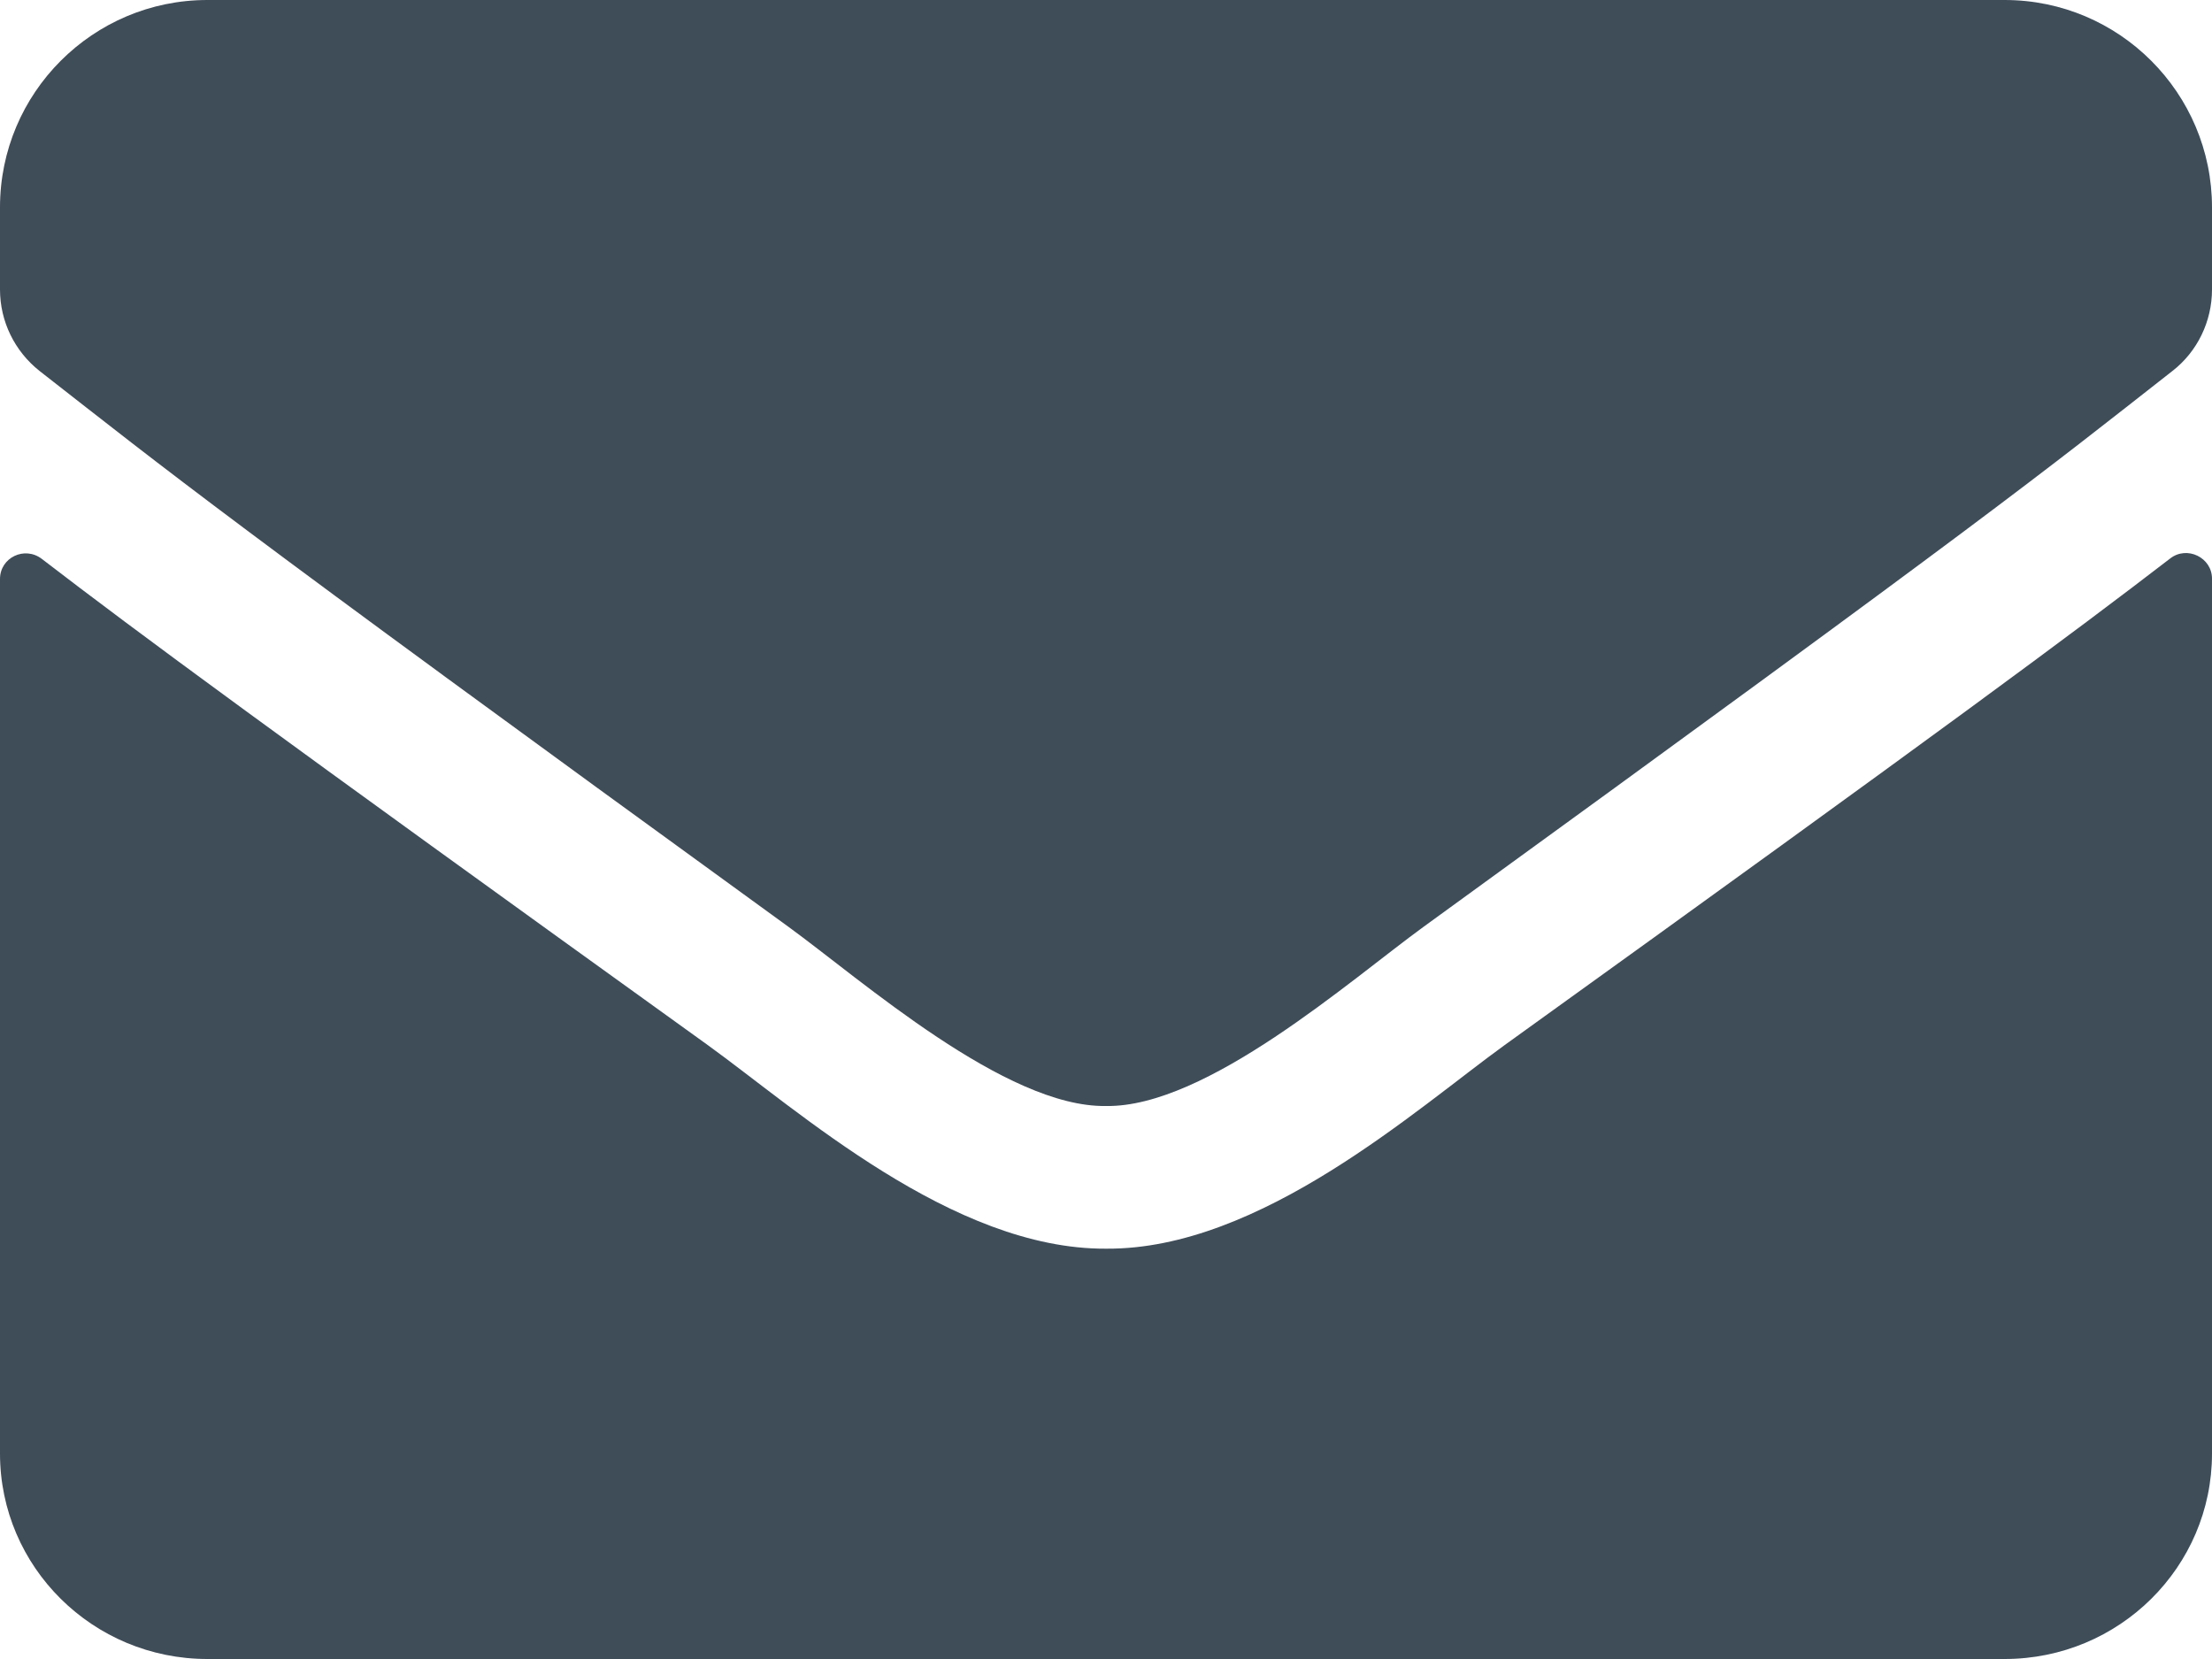
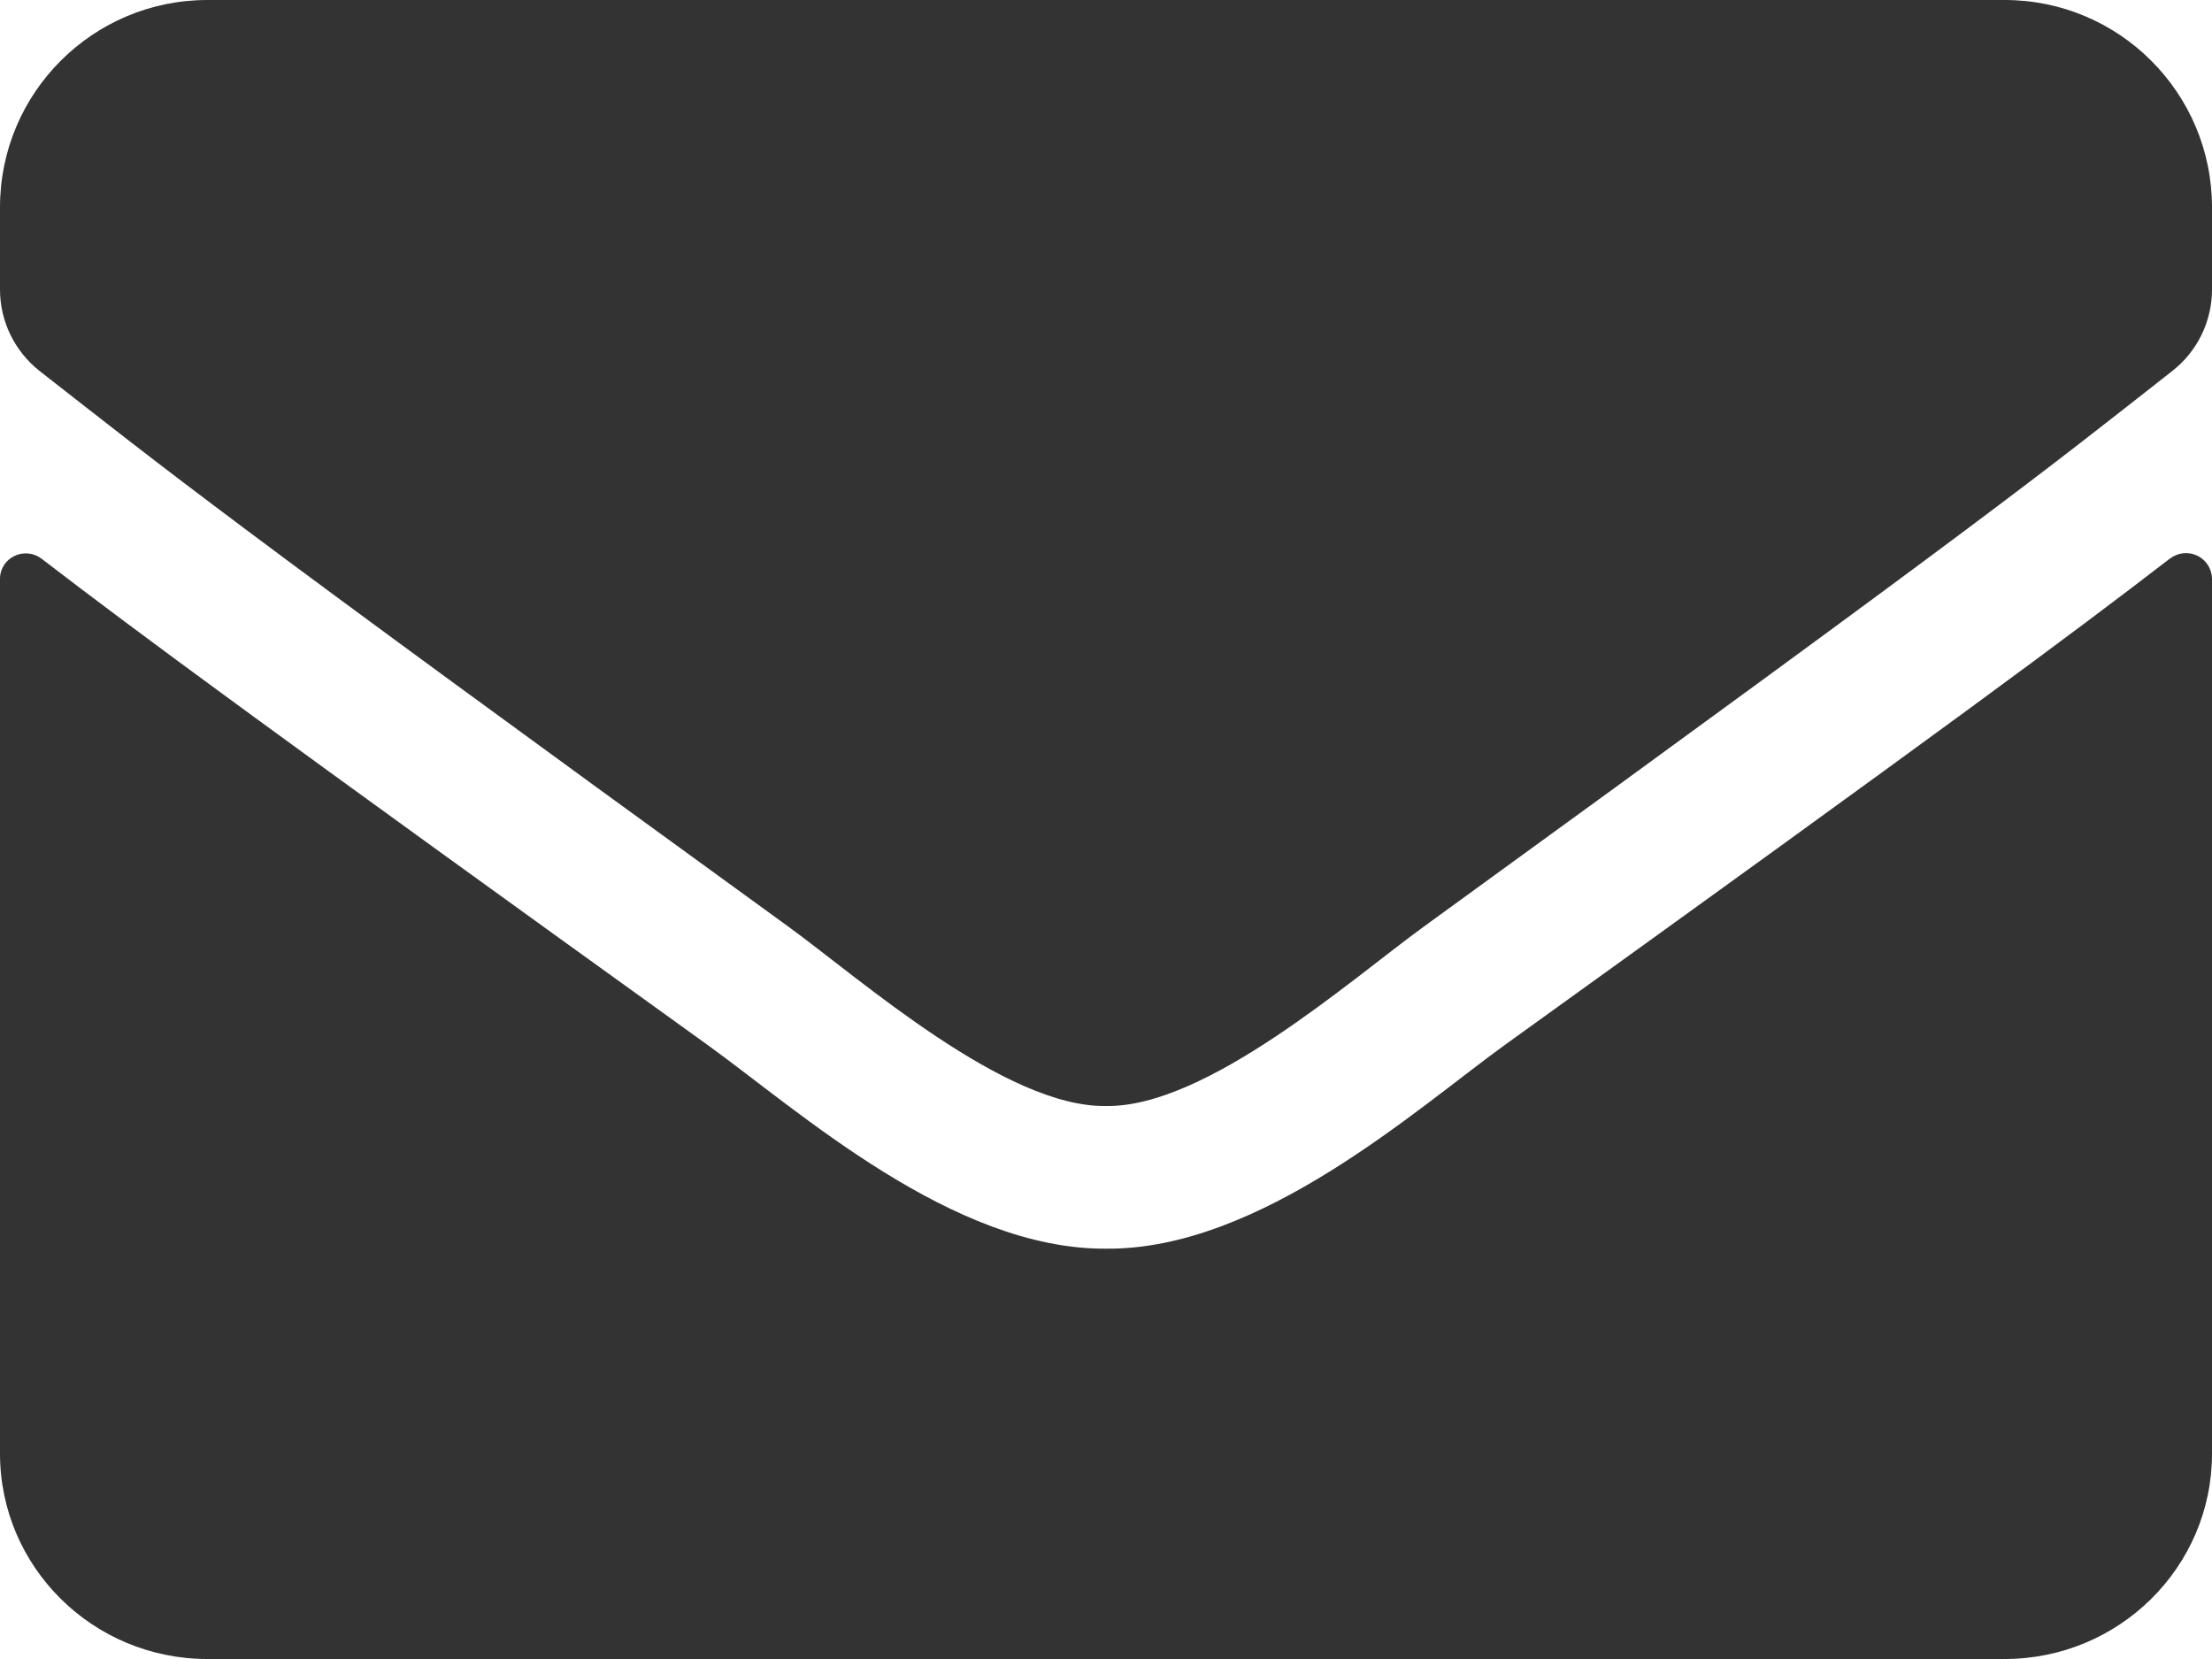
- <svg xmlns="http://www.w3.org/2000/svg" width="16px" height="12px" viewBox="0 0 16 12" version="1.1">
-   <g id="Page-1" stroke="none" stroke-width="1" fill="none" fill-rule="evenodd" opacity="0.8">
-     <g id="Home---List" transform="translate(-1061, -1084)" fill="#0F202F" fill-rule="nonzero">
-       <g id="footer" transform="translate(0, 1041)">
-         <g id="envelope" transform="translate(1061, 43)">
-           <path d="M15.697,4.04 C15.819,3.944 16,4.033 16,4.185 L16,10.514 C16,11.335 15.328,12 14.5,12 L1.5,12 C0.672,12 0,11.335 0,10.514 L0,4.188 C0,4.033 0.178,3.947 0.303,4.043 C1.003,4.581 1.931,5.265 5.119,7.559 C5.778,8.035 6.891,9.038 8,9.032 C9.116,9.041 10.25,8.017 10.884,7.559 C14.072,5.265 14.997,4.578 15.697,4.04 Z M8,8 C8.725,8.012 9.769,7.088 10.294,6.706 C14.441,3.697 14.756,3.434 15.713,2.684 C15.894,2.544 16,2.325 16,2.094 L16,1.5 C16,0.672 15.328,8.8817842e-16 14.5,8.8817842e-16 L1.5,8.8817842e-16 C0.672,8.8817842e-16 0,0.672 0,1.5 L0,2.094 C0,2.325 0.106,2.541 0.287,2.684 C1.244,3.431 1.559,3.697 5.706,6.706 C6.231,7.088 7.275,8.012 8,8 Z" id="Shape" />
-         </g>
-       </g>
-     </g>
-   </g>
+ <svg xmlns="http://www.w3.org/2000/svg" width="16" height="12">
+   <path d="M15.697 4.04a.188.188 0 01.303.145v6.33c0 .82-.672 1.485-1.5 1.485h-13C.672 12 0 11.335 0 10.514V4.188c0-.155.178-.241.303-.145.7.538 1.628 1.222 4.816 3.516.66.476 1.772 1.48 2.881 1.473 1.116.01 2.25-1.015 2.884-1.473 3.188-2.294 4.113-2.98 4.813-3.52zM8 8c.725.012 1.769-.912 2.294-1.294 4.147-3.01 4.462-3.272 5.418-4.022a.748.748 0 00.288-.59V1.5A1.5 1.5 0 0014.5 0h-13A1.5 1.5 0 000 1.5v.594c0 .231.106.447.287.59.957.747 1.272 1.013 5.42 4.022C6.23 7.087 7.274 8.012 8 8z" fill-rule="nonzero" opacity=".8" />
</svg>
